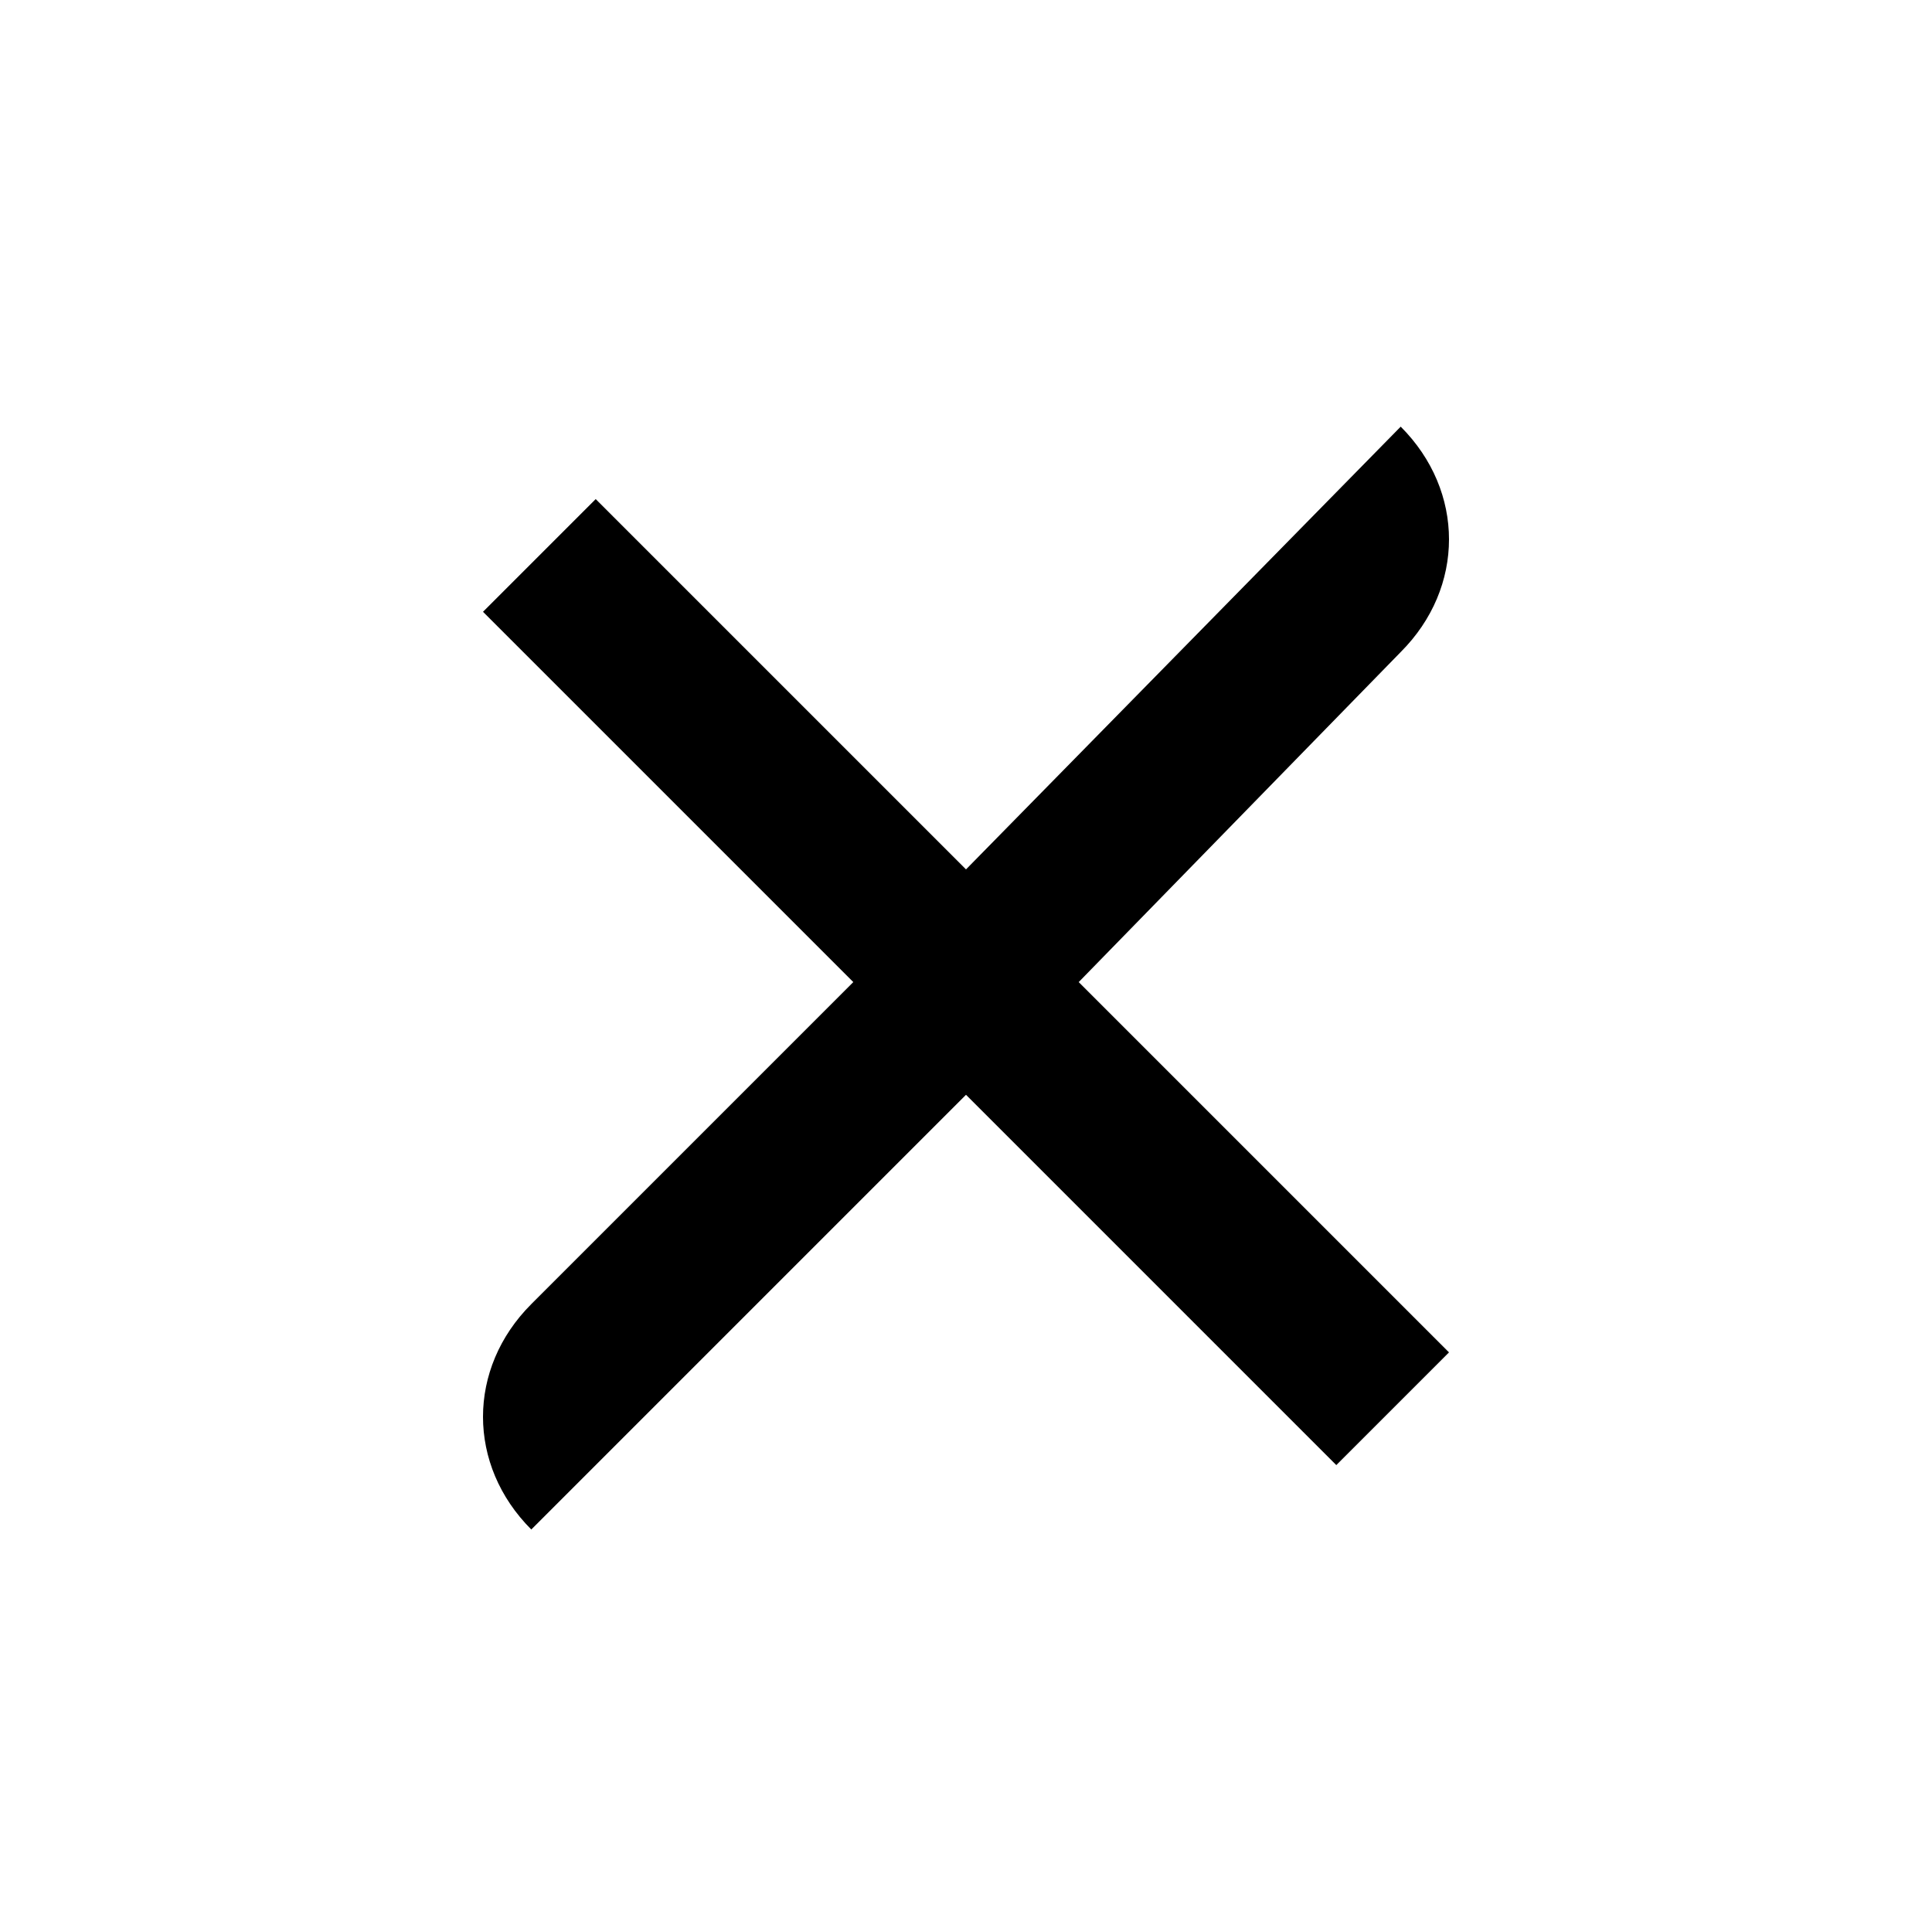
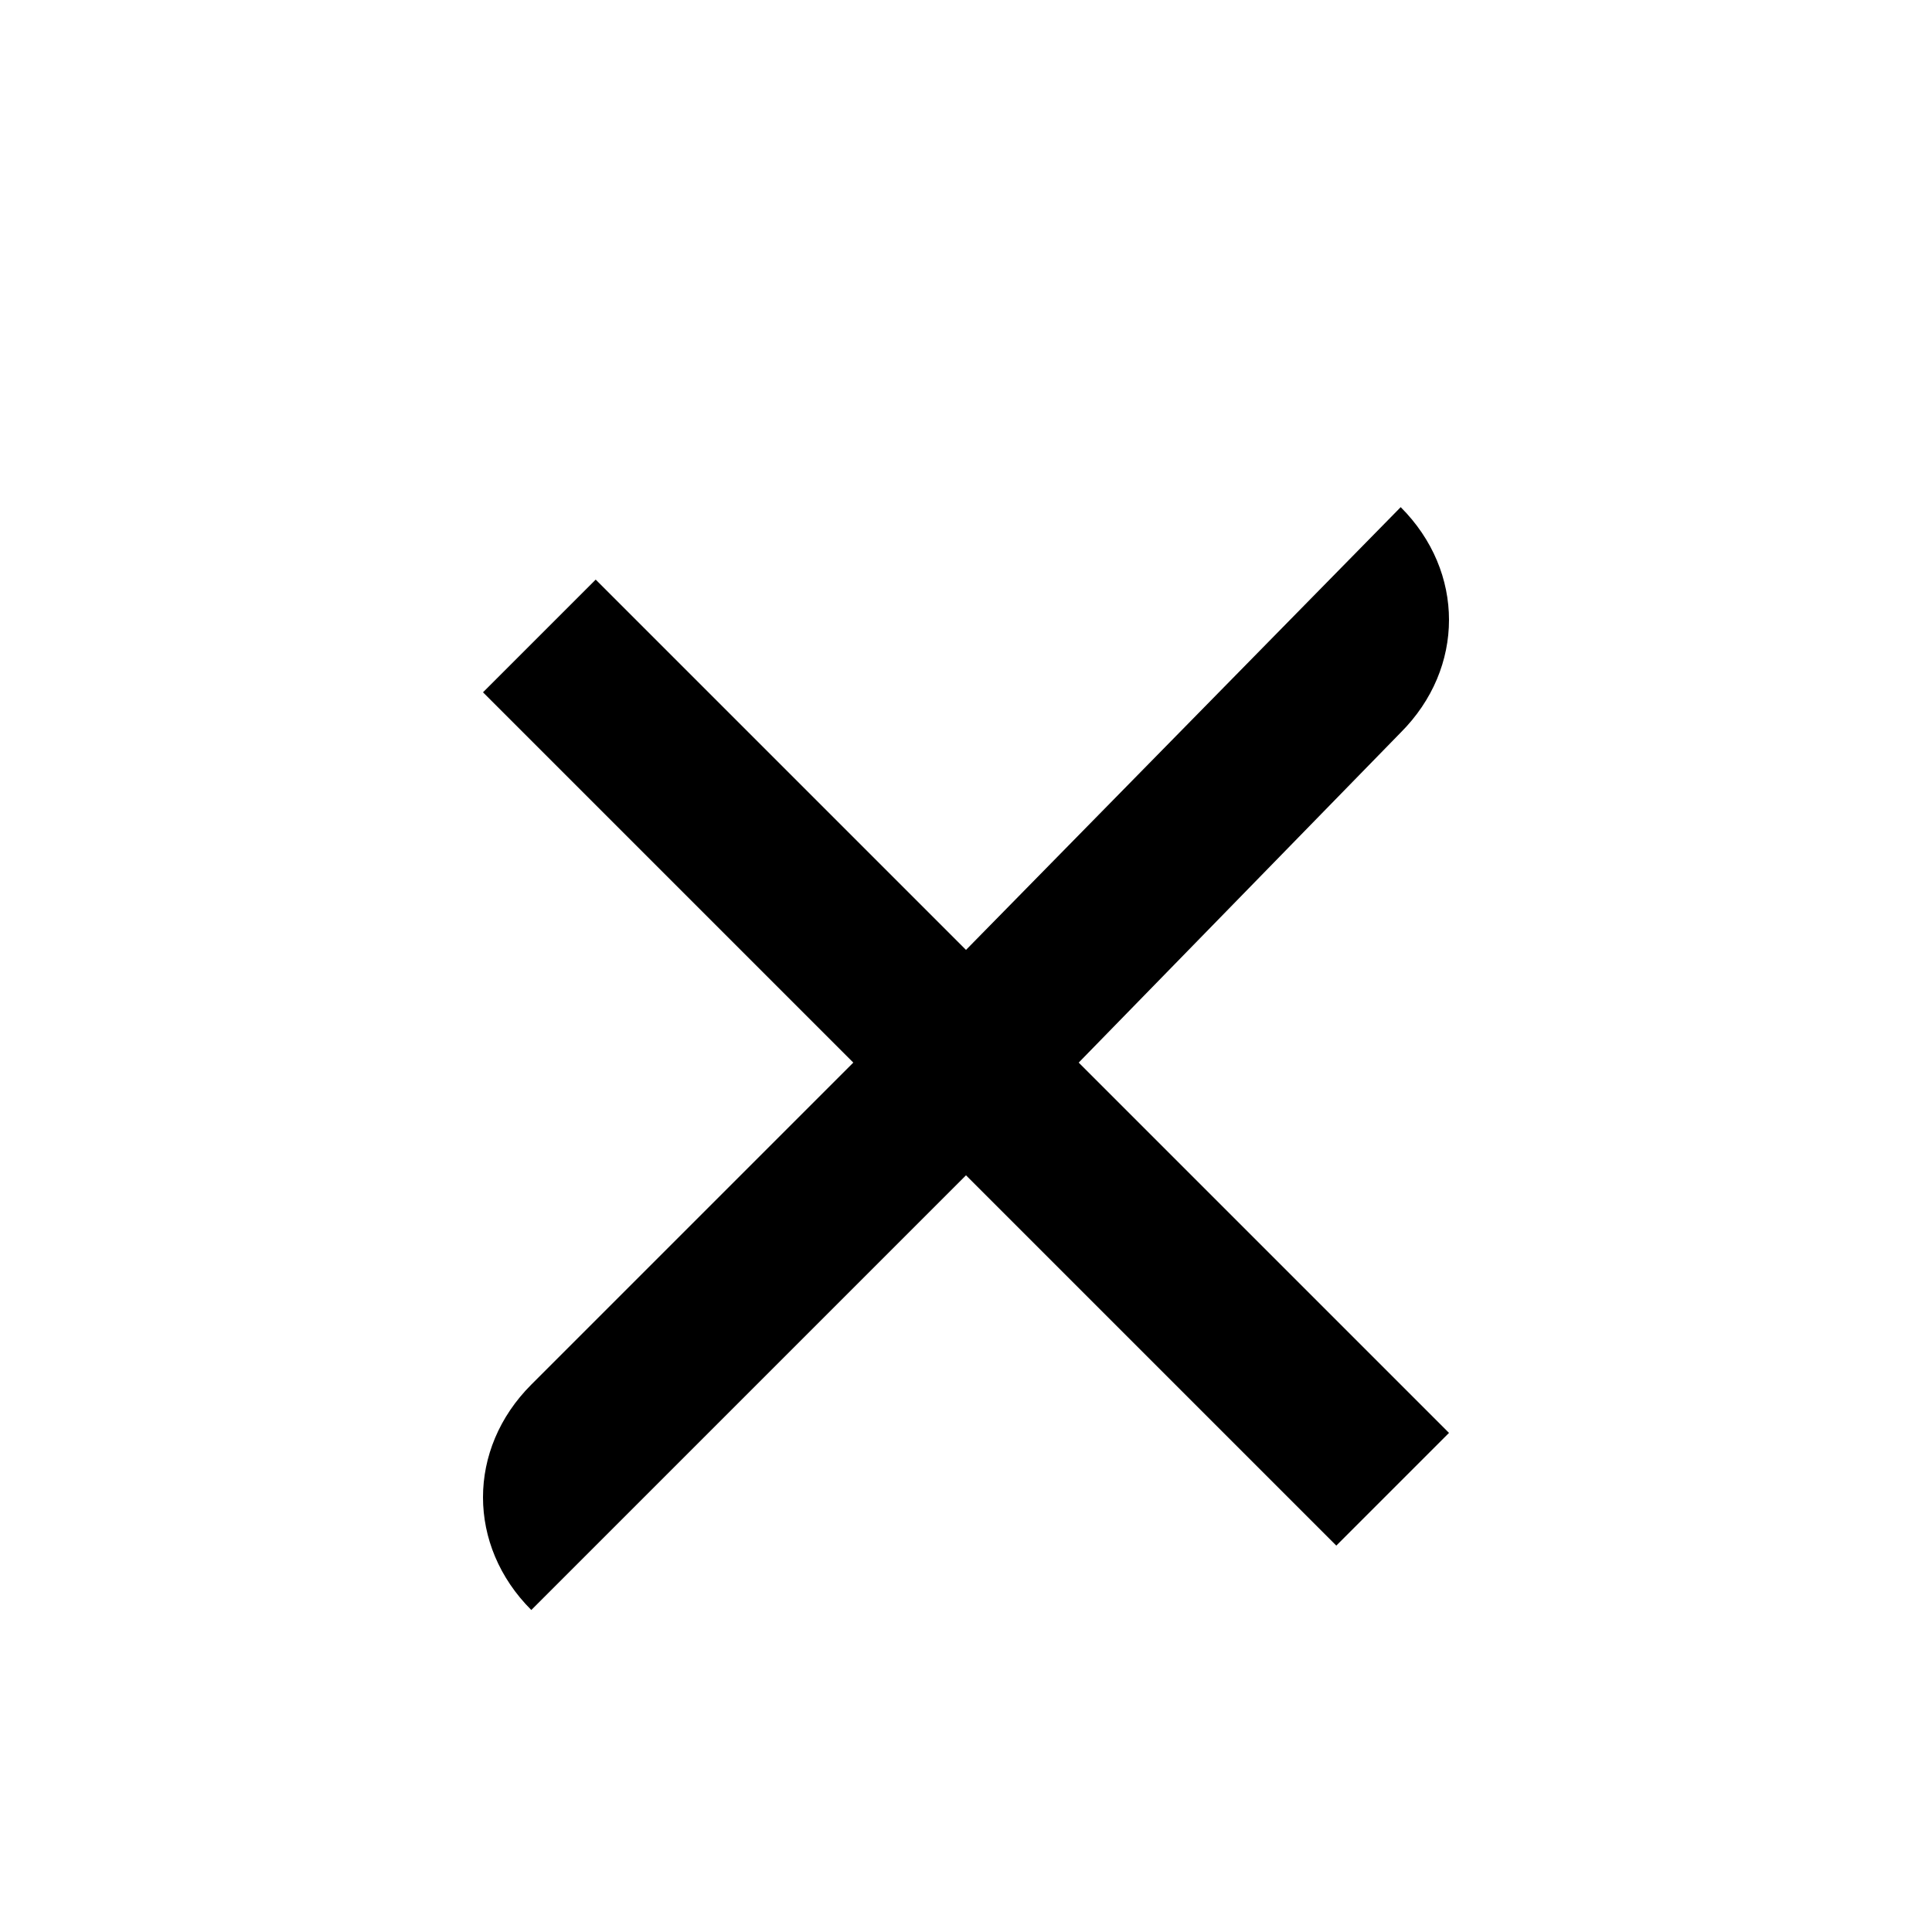
<svg xmlns="http://www.w3.org/2000/svg" width="24" height="24" viewBox="0 0 24 24">
  <g id="close">
-     <path id="cross" d="M17.4 8.1c.8-.8.8-2 0-2.8L12 10.8 7.4 6.2 6 7.6l4.6 4.6-4 4c-.8.8-.8 2 0 2.8l5.4-5.4 4.6 4.6 1.4-1.4-4.6-4.6z" />
+     <path id="cross" d="M17.4 9.1c.8-.8.8-2 0-2.8L12 11.8 7.4 7.2 6 8.6l4.6 4.6-4 4c-.8.8-.8 2 0 2.8l5.4-5.4 4.6 4.6 1.4-1.4-4.6-4.6z" />
  </g>
</svg>
